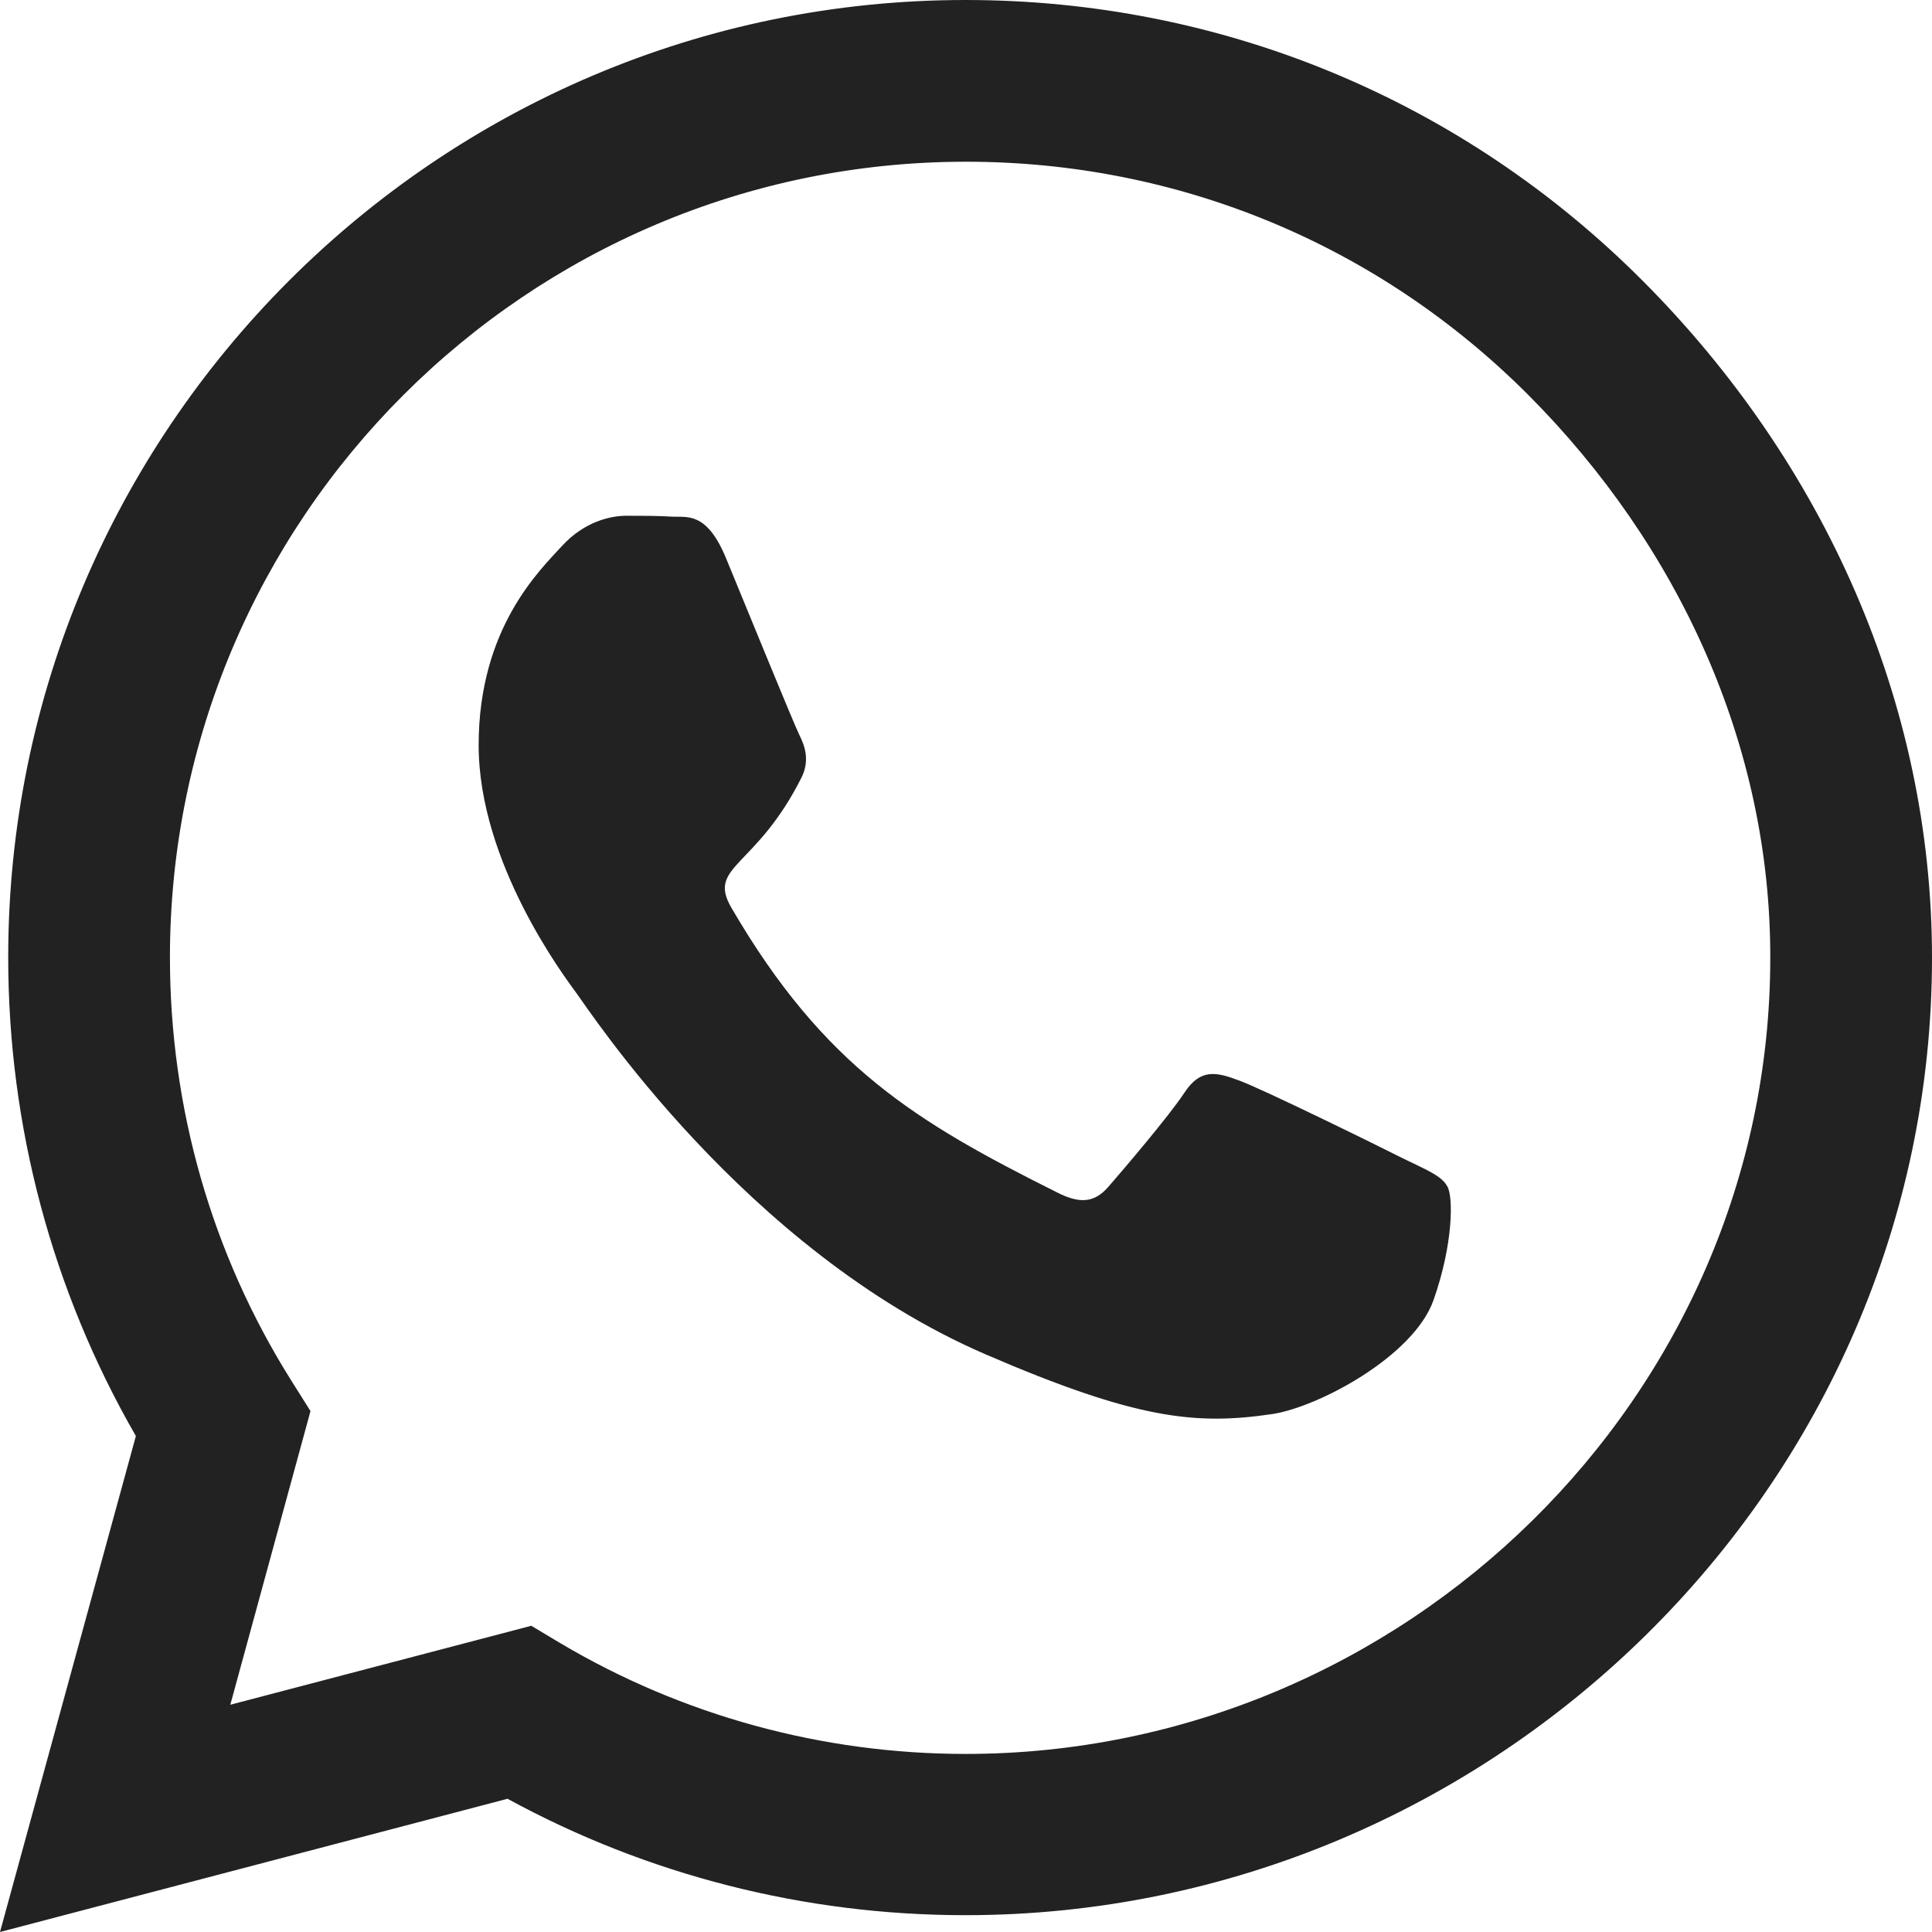
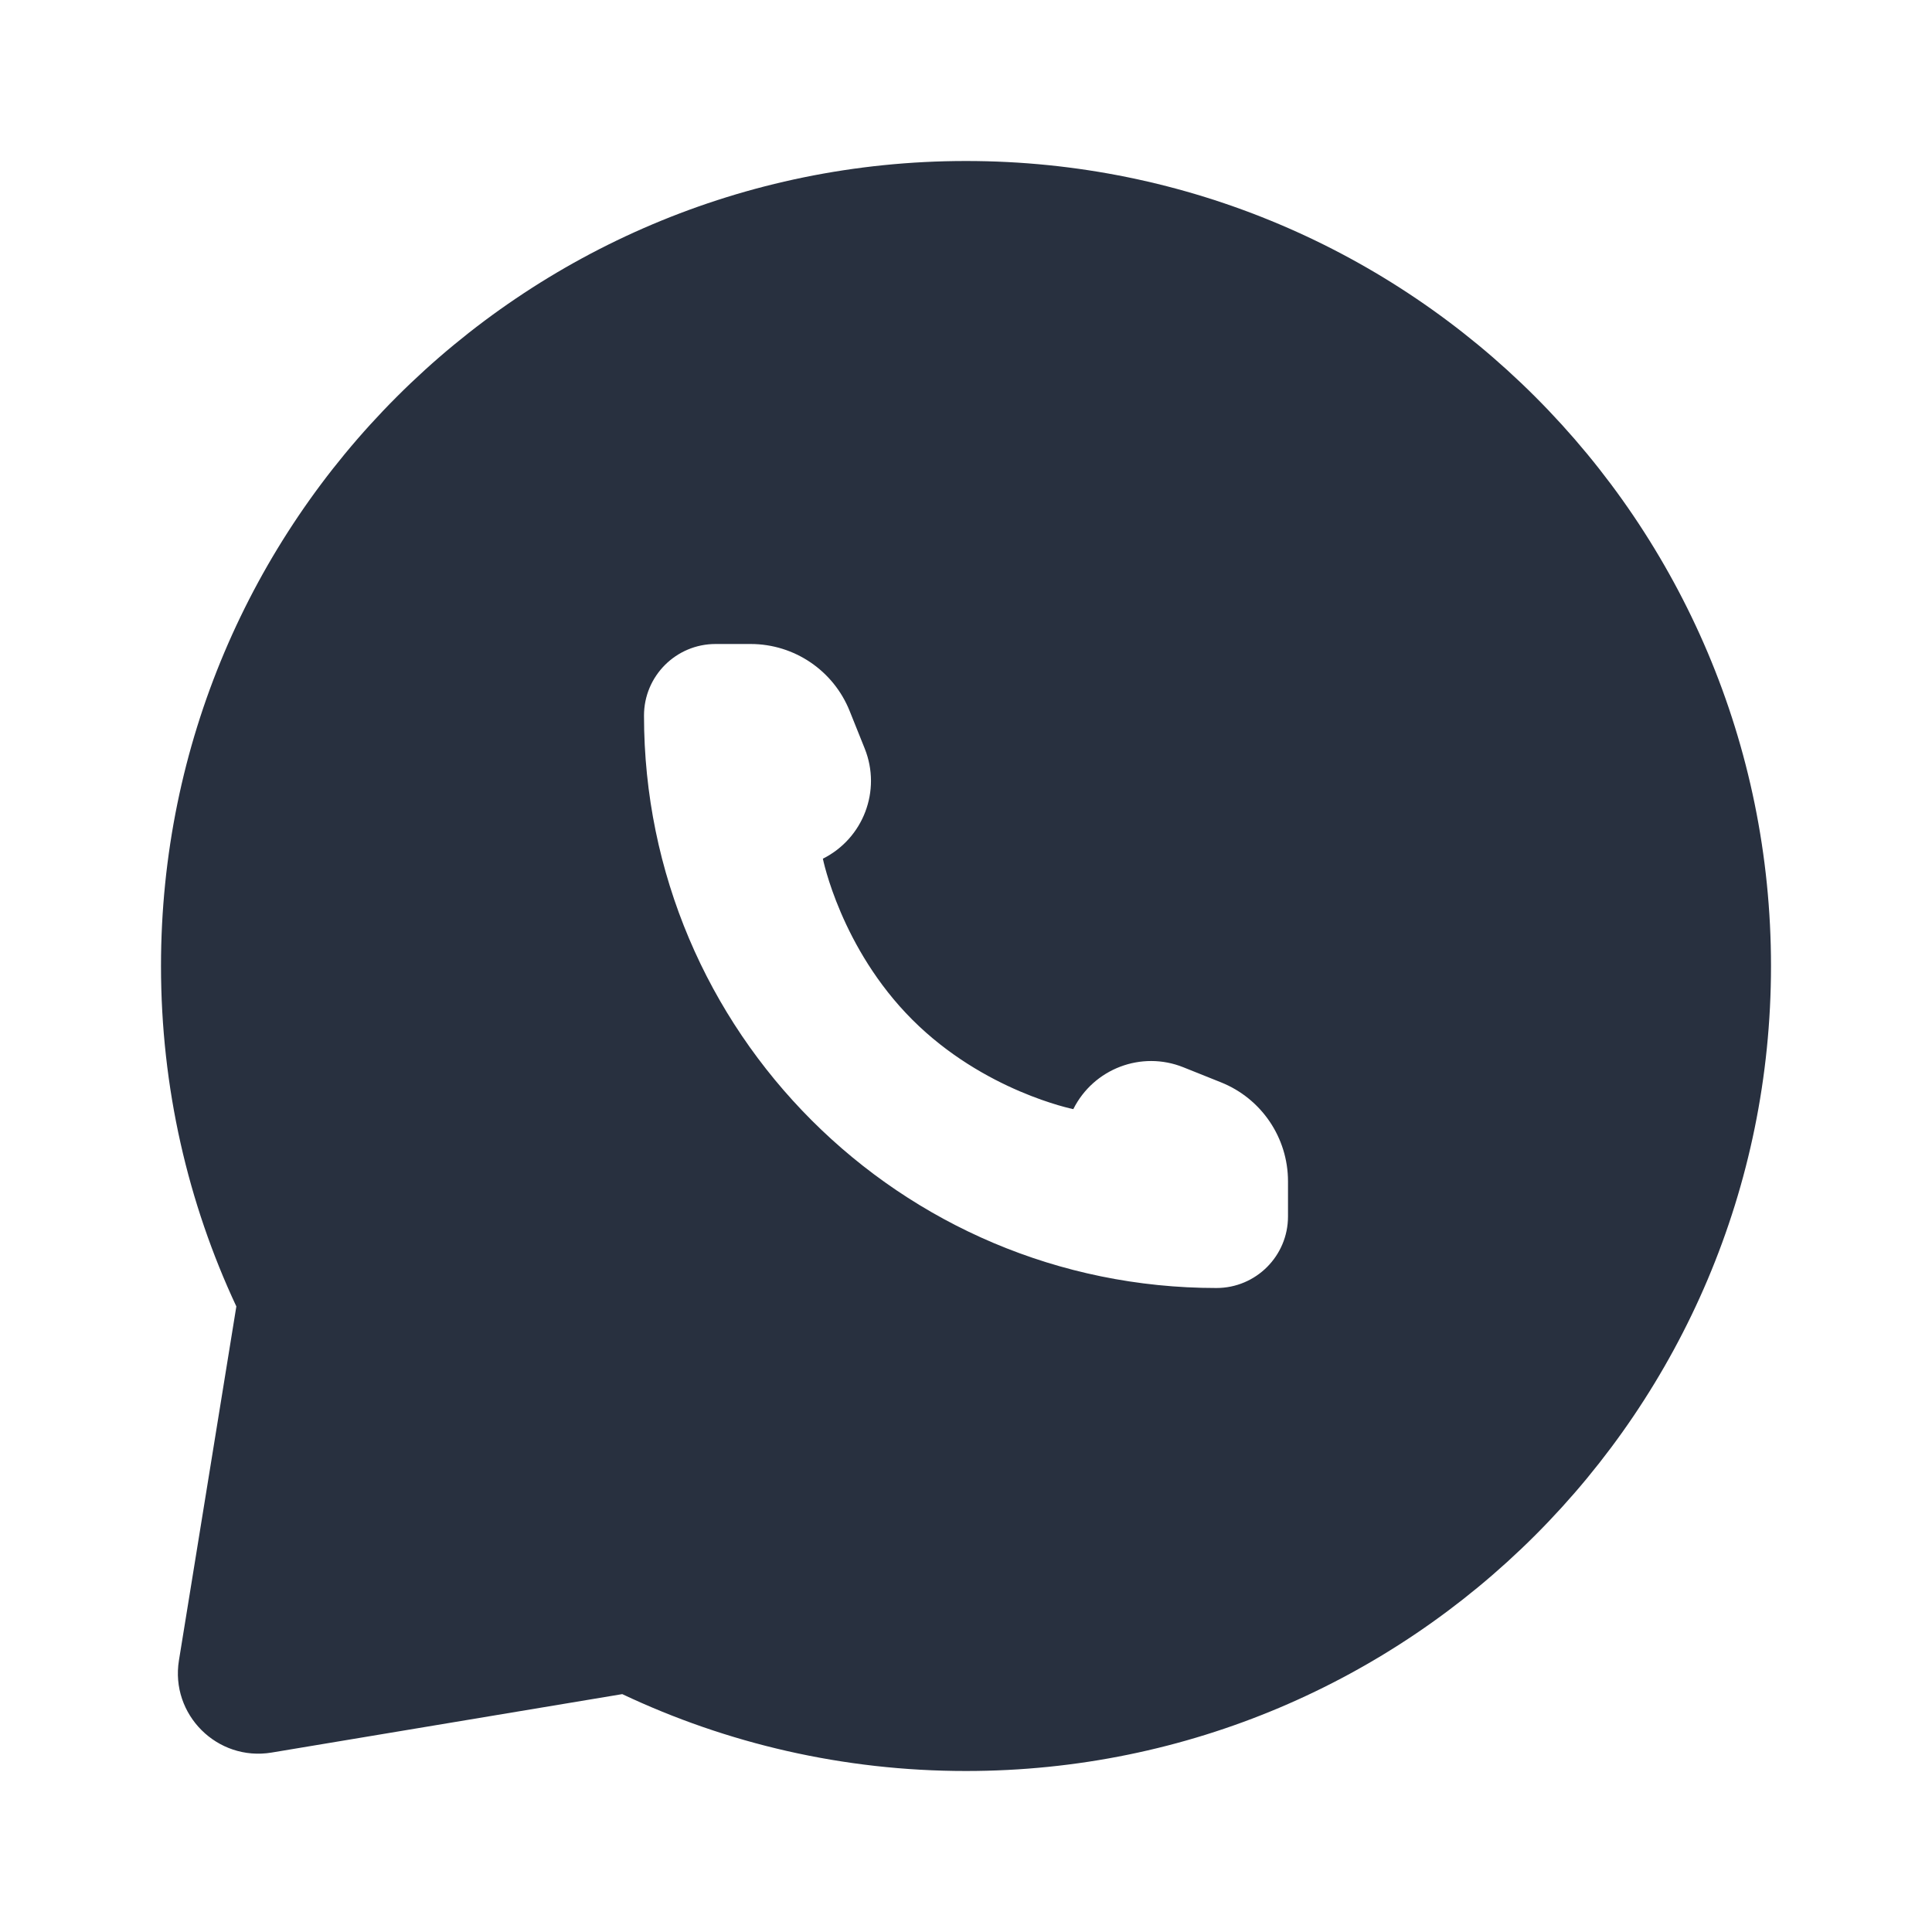
<svg xmlns="http://www.w3.org/2000/svg" width="24" height="24" viewBox="0 0 24 24" fill="none">
-   <path d="M20.405 3.487C18.161 1.238 15.171 0 11.995 0C5.438 0 0.102 5.336 0.102 11.893C0.102 13.988 0.648 16.034 1.688 17.839L0 24L6.305 22.345C8.041 23.293 9.996 23.791 11.989 23.791H11.995C18.546 23.791 24 18.455 24 11.898C24 8.721 22.65 5.737 20.405 3.487ZM11.995 21.788C10.216 21.788 8.475 21.311 6.959 20.411L6.6 20.196L2.861 21.177L3.857 17.529L3.621 17.154C2.63 15.579 2.111 13.762 2.111 11.893C2.111 6.445 6.546 2.009 12 2.009C14.641 2.009 17.121 3.038 18.986 4.907C20.85 6.777 21.996 9.257 21.991 11.898C21.991 17.352 17.443 21.788 11.995 21.788ZM17.416 14.384C17.121 14.234 15.659 13.516 15.386 13.42C15.113 13.318 14.914 13.27 14.716 13.57C14.518 13.87 13.95 14.534 13.773 14.738C13.602 14.936 13.425 14.963 13.13 14.812C11.384 13.939 10.238 13.254 9.086 11.277C8.78 10.752 9.391 10.789 9.959 9.654C10.055 9.455 10.007 9.284 9.932 9.134C9.857 8.984 9.262 7.521 9.016 6.927C8.775 6.348 8.529 6.429 8.346 6.418C8.175 6.407 7.977 6.407 7.779 6.407C7.58 6.407 7.259 6.482 6.986 6.777C6.713 7.077 5.946 7.795 5.946 9.257C5.946 10.72 7.013 12.134 7.157 12.332C7.307 12.53 9.252 15.53 12.236 16.821C14.121 17.636 14.861 17.705 15.804 17.566C16.377 17.48 17.561 16.848 17.807 16.152C18.054 15.455 18.054 14.861 17.979 14.738C17.909 14.604 17.711 14.529 17.416 14.384Z" fill="#222222" />
+   <path fill-rule="evenodd" clip-rule="evenodd" d="M22 12C22 17.523 17.523 22 12 22C10.472 22 9.025 21.657 7.73 21.045L3.374 21.771C2.7 21.883 2.113 21.3 2.223 20.625L2.936 16.229C2.335 14.945 2 13.511 2 12C2 6.477 6.477 2 12 2C17.523 2 22 6.477 22 12ZM16 14.675V15.111C16 15.602 15.602 16 15.111 16C11.184 16 8 12.816 8 8.889C8 8.398 8.398 8 8.889 8H9.325C9.867 8 10.354 8.33 10.555 8.833L10.742 9.299C10.951 9.821 10.725 10.415 10.222 10.667C10.222 10.667 10.444 11.778 11.333 12.667C12.222 13.556 13.333 13.778 13.333 13.778C13.585 13.275 14.179 13.049 14.7 13.258L15.167 13.445C15.67 13.646 16 14.133 16 14.675Z" fill="#28303F" />
</svg>
